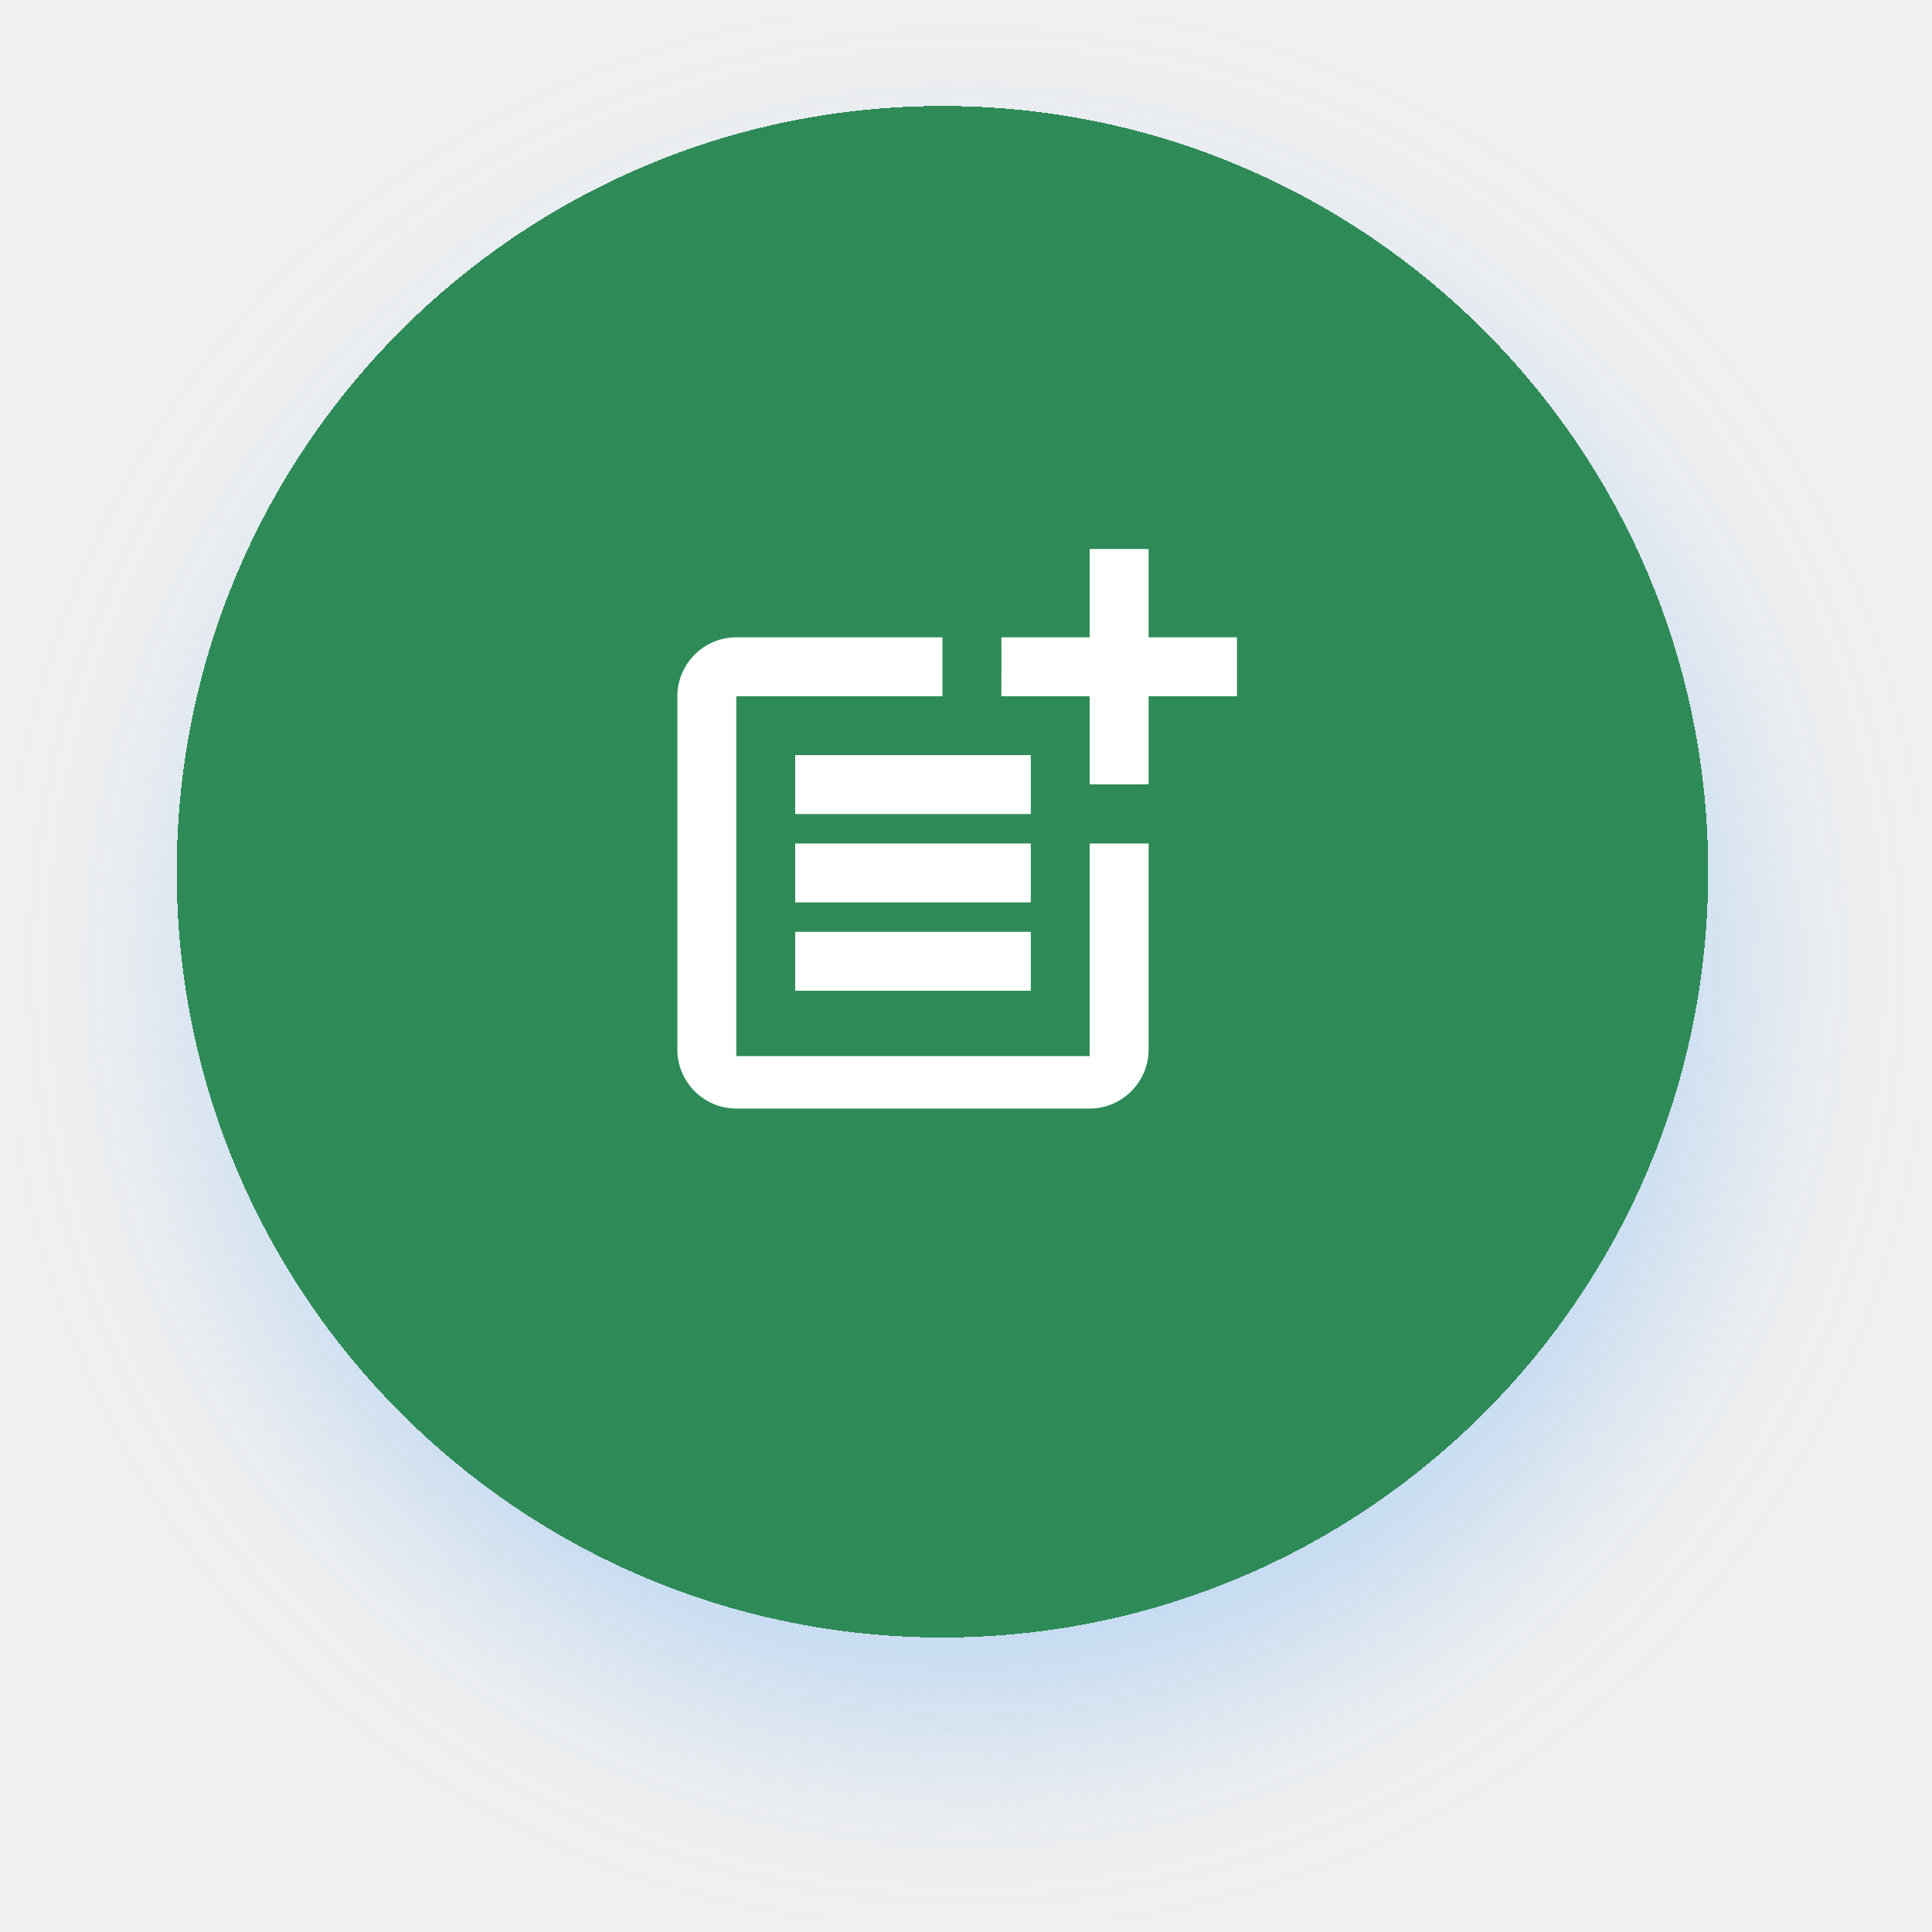
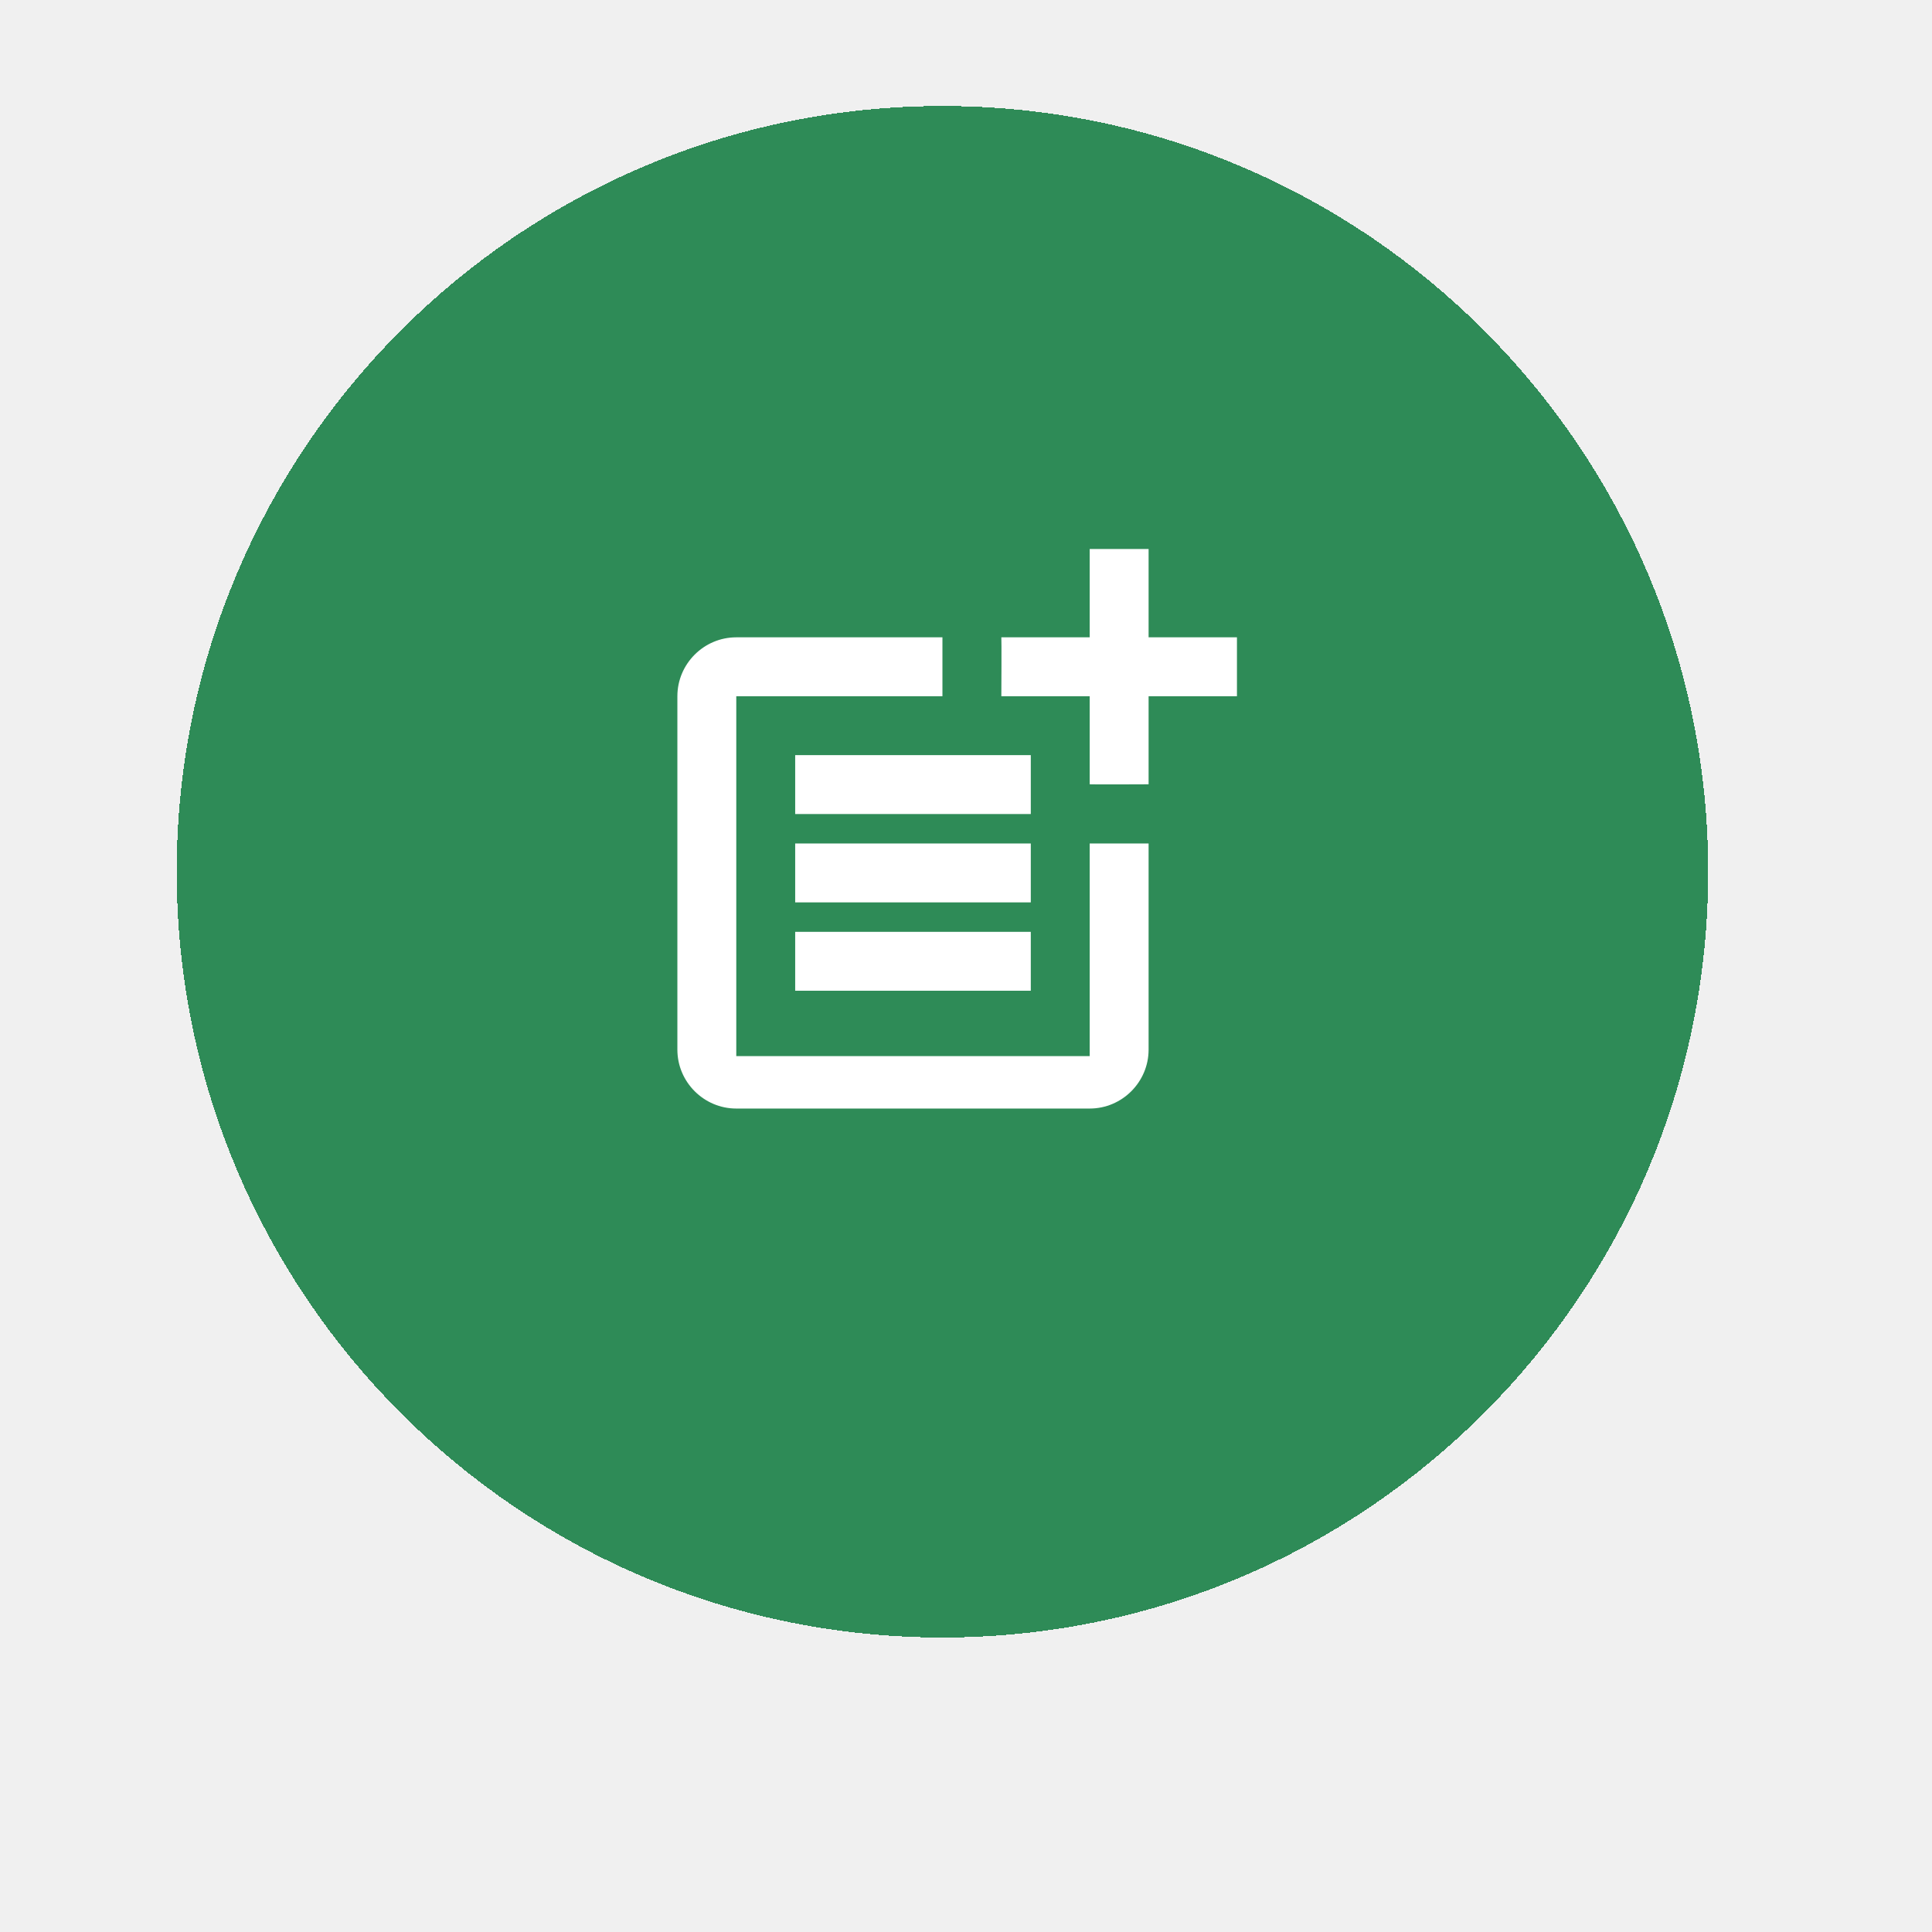
<svg xmlns="http://www.w3.org/2000/svg" width="82" height="82" viewBox="0 0 82 82" fill="none">
-   <g filter="url(#filter0_d_29_238)">
-     <rect x="7.5" y="4.5" width="65" height="65" rx="32.5" fill="#2E8B57" shape-rendering="crispEdges" />
-     <g clip-path="url(#clip0_29_238)">
-       <path d="M46.25 44.825H31.25V29.55H40V27.05H31.25C29.875 27.05 28.75 28.175 28.75 29.55V44.55C28.75 45.925 29.875 47.05 31.25 47.05H46.25C47.625 47.05 48.75 45.925 48.75 44.55V35.8H46.25V44.825Z" fill="white" />
-       <path d="M48.75 23.3H46.25V27.05H42.5C42.513 27.062 42.5 29.55 42.5 29.55H46.25V33.288C46.263 33.3 48.75 33.288 48.75 33.288V29.55H52.5V27.05H48.75V23.3Z" fill="white" />
-       <path d="M43.75 32.05H33.75V34.55H43.75V32.05Z" fill="white" />
-       <path d="M33.75 35.8V38.3H43.75V35.8H40H33.75Z" fill="white" />
-       <path d="M43.75 39.55H33.75V42.05H43.75V39.55Z" fill="white" />
-     </g>
+   <rect x="7.5" y="4.5" width="65" height="65" rx="32.5" fill="#2E8B57" shape-rendering="crispEdges" />
+   <g clip-path="url(#clip0_29_238)">
+     <path d="M46.25 44.825H31.25V29.55H40V27.05H31.25C29.875 27.05 28.75 28.175 28.75 29.55V44.55C28.75 45.925 29.875 47.05 31.25 47.05H46.25C47.625 47.05 48.75 45.925 48.75 44.55V35.8H46.25V44.825Z" fill="white" />
+     <path d="M48.75 23.3H46.25V27.05H42.5C42.513 27.062 42.5 29.55 42.5 29.55H46.25V33.288C46.263 33.3 48.75 33.288 48.75 33.288V29.55H52.5V27.05H48.75V23.3Z" fill="white" />
+     <path d="M43.75 32.05H33.75V34.55H43.75V32.05Z" fill="white" />
+     <path d="M33.75 35.8V38.3H43.75V35.8H40H33.75Z" fill="white" />
+     <path d="M43.75 39.55H33.75V42.05H43.75V39.55Z" fill="white" />
  </g>
  <defs>
-     <filter id="filter0_d_29_238" x="0.5" y="0.5" width="81" height="81" filterUnits="userSpaceOnUse" color-interpolation-filters="sRGB">
-       <feFlood flood-opacity="0" result="BackgroundImageFix" />
-       <feColorMatrix in="SourceAlpha" type="matrix" values="0 0 0 0 0 0 0 0 0 0 0 0 0 0 0 0 0 0 127 0" result="hardAlpha" />
-       <feOffset dx="1" dy="4" />
-       <feGaussianBlur stdDeviation="4" />
-       <feComposite in2="hardAlpha" operator="out" />
-       <feColorMatrix type="matrix" values="0 0 0 0 0.302 0 0 0 0 0.631 0 0 0 0 0.969 0 0 0 0.3 0" />
-       <feBlend mode="normal" in2="BackgroundImageFix" result="effect1_dropShadow_29_238" />
-       <feBlend mode="normal" in="SourceGraphic" in2="effect1_dropShadow_29_238" result="shape" />
-     </filter>
    <clipPath id="clip0_29_238">
      <rect width="30" height="30" fill="white" transform="translate(25 22)" />
    </clipPath>
  </defs>
</svg>
